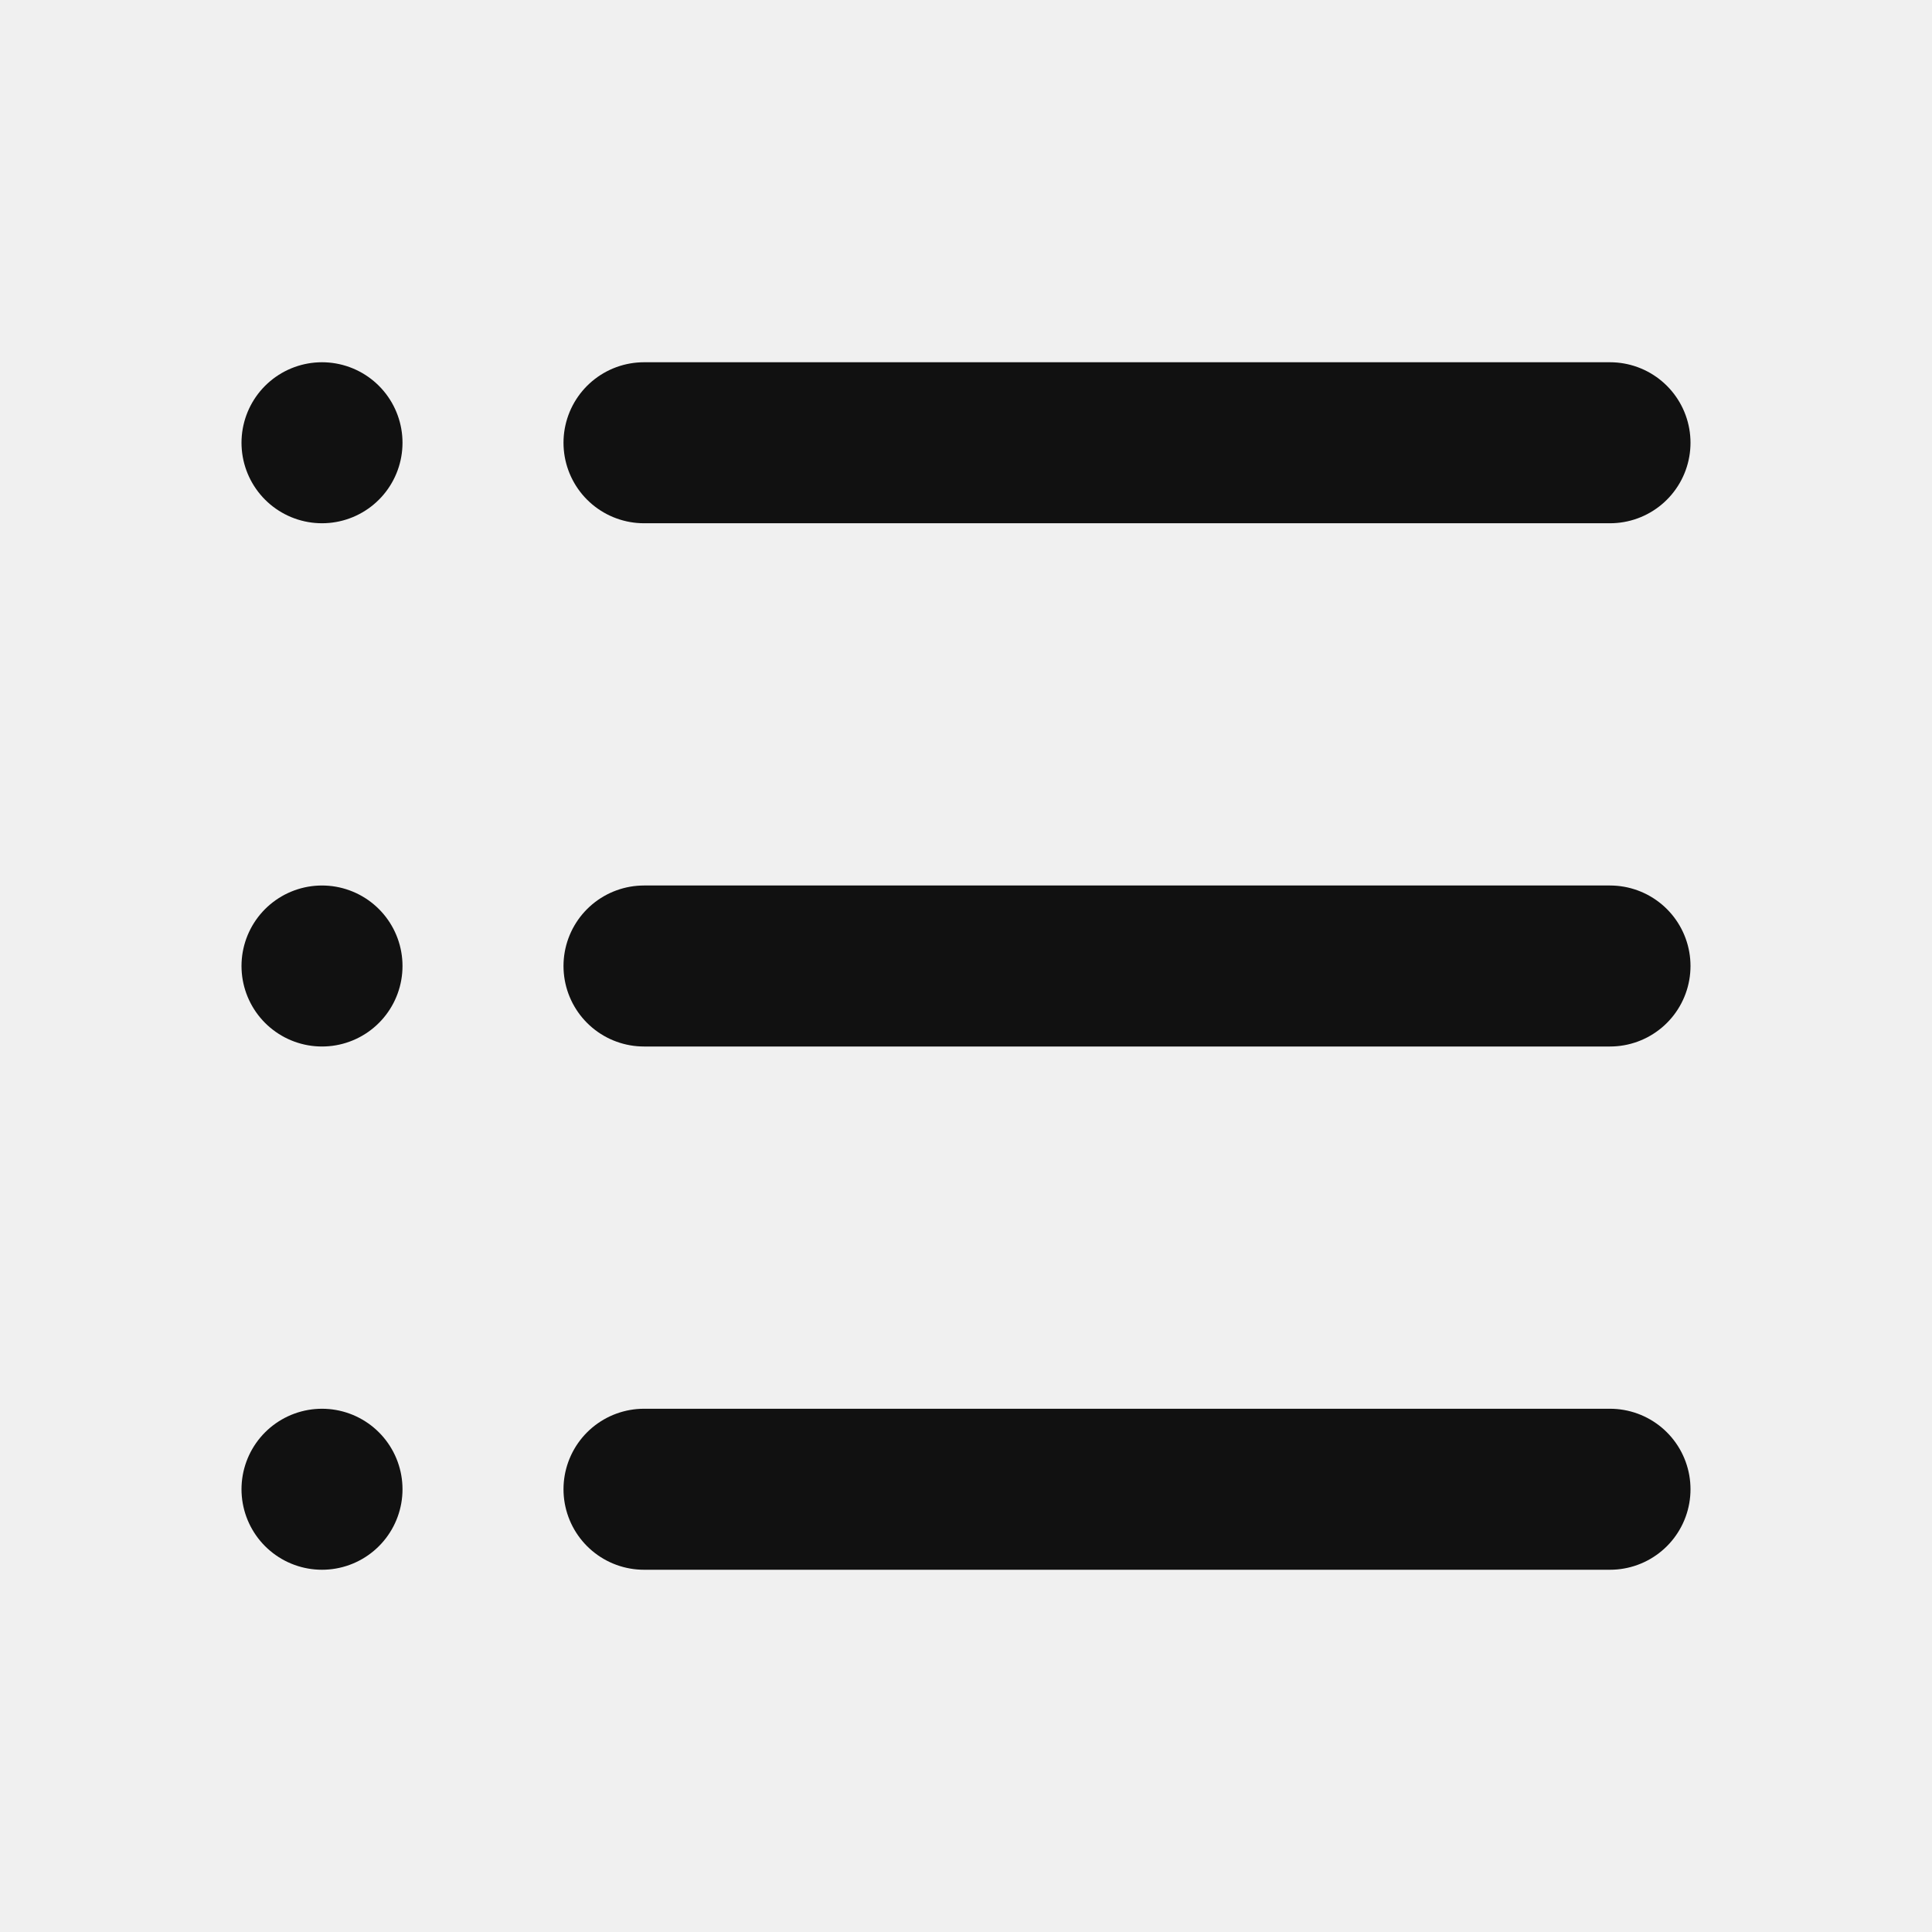
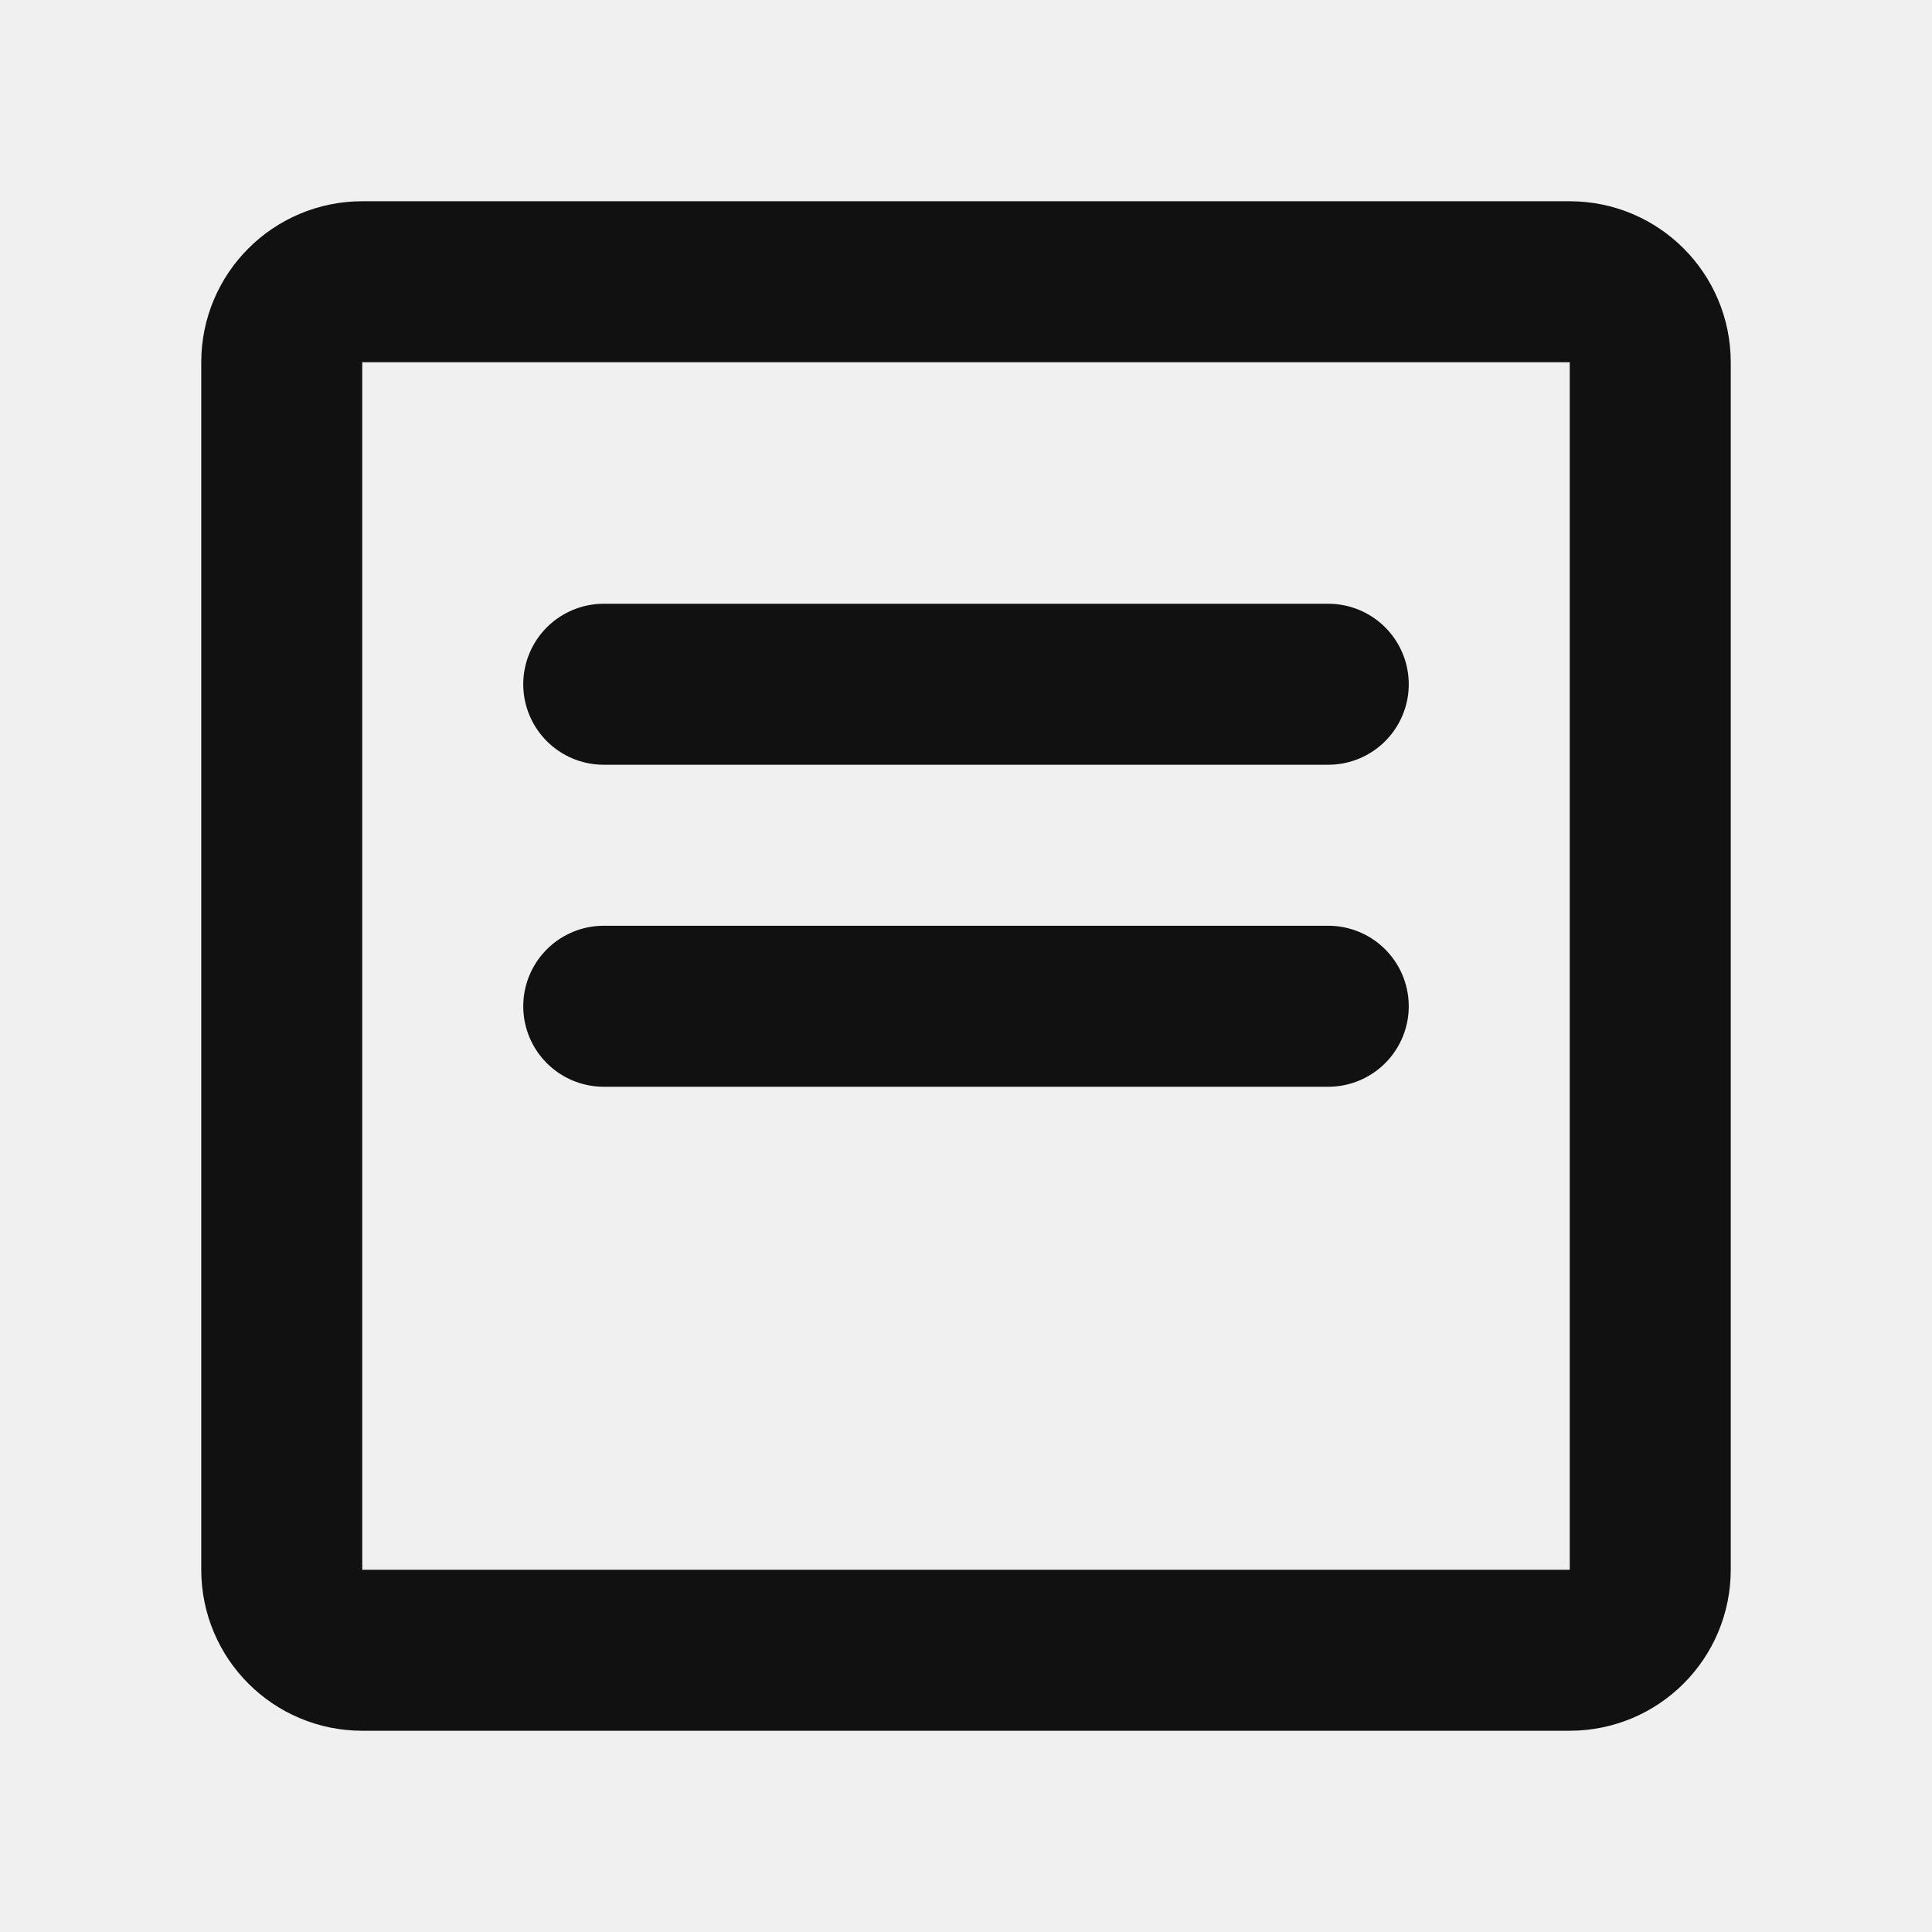
<svg xmlns="http://www.w3.org/2000/svg" width="24" height="24" viewBox="0 0 24 24" fill="none">
-   <g clip-path="url(#clip0_14_650)">
-     <path d="M20 5.5L8 5.5" stroke="#111111" stroke-width="2" stroke-linecap="round" stroke-linejoin="round" />
-     <path d="M4 5.5H4" stroke="#111111" stroke-width="2" stroke-linecap="round" stroke-linejoin="round" />
-     <path d="M20 12L8 12" stroke="#111111" stroke-width="2" stroke-linecap="round" stroke-linejoin="round" />
-     <path d="M4 12H4" stroke="#111111" stroke-width="2" stroke-linecap="round" stroke-linejoin="round" />
-     <path d="M20 18.5L8 18.5" stroke="#111111" stroke-width="2" stroke-linecap="round" stroke-linejoin="round" />
-     <path d="M4 18.5H4" stroke="#111111" stroke-width="2" stroke-linecap="round" stroke-linejoin="round" />
+   <g clip-path="url(#clip0_304_2918)">
+     <path d="M16.5 8.5L7.5 8.5" stroke="#111111" stroke-width="2" stroke-linecap="round" stroke-linejoin="round" />
+     <path d="M16.5 12.5L7.5 12.5" stroke="#111111" stroke-width="2" stroke-linecap="round" stroke-linejoin="round" />
+     <rect x="3.5" y="3.5" width="17" height="17" rx="1" stroke="#111111" stroke-width="2" stroke-linecap="round" stroke-linejoin="round" />
  </g>
  <defs>
-     <clipPath id="clip0_14_650">
-       <rect width="24" height="24" fill="white" />
+     <clipPath id="clip0_304_2918">
+       <rect width="19" height="19" fill="white" transform="translate(2.5 2.5)" />
    </clipPath>
  </defs>
</svg>
